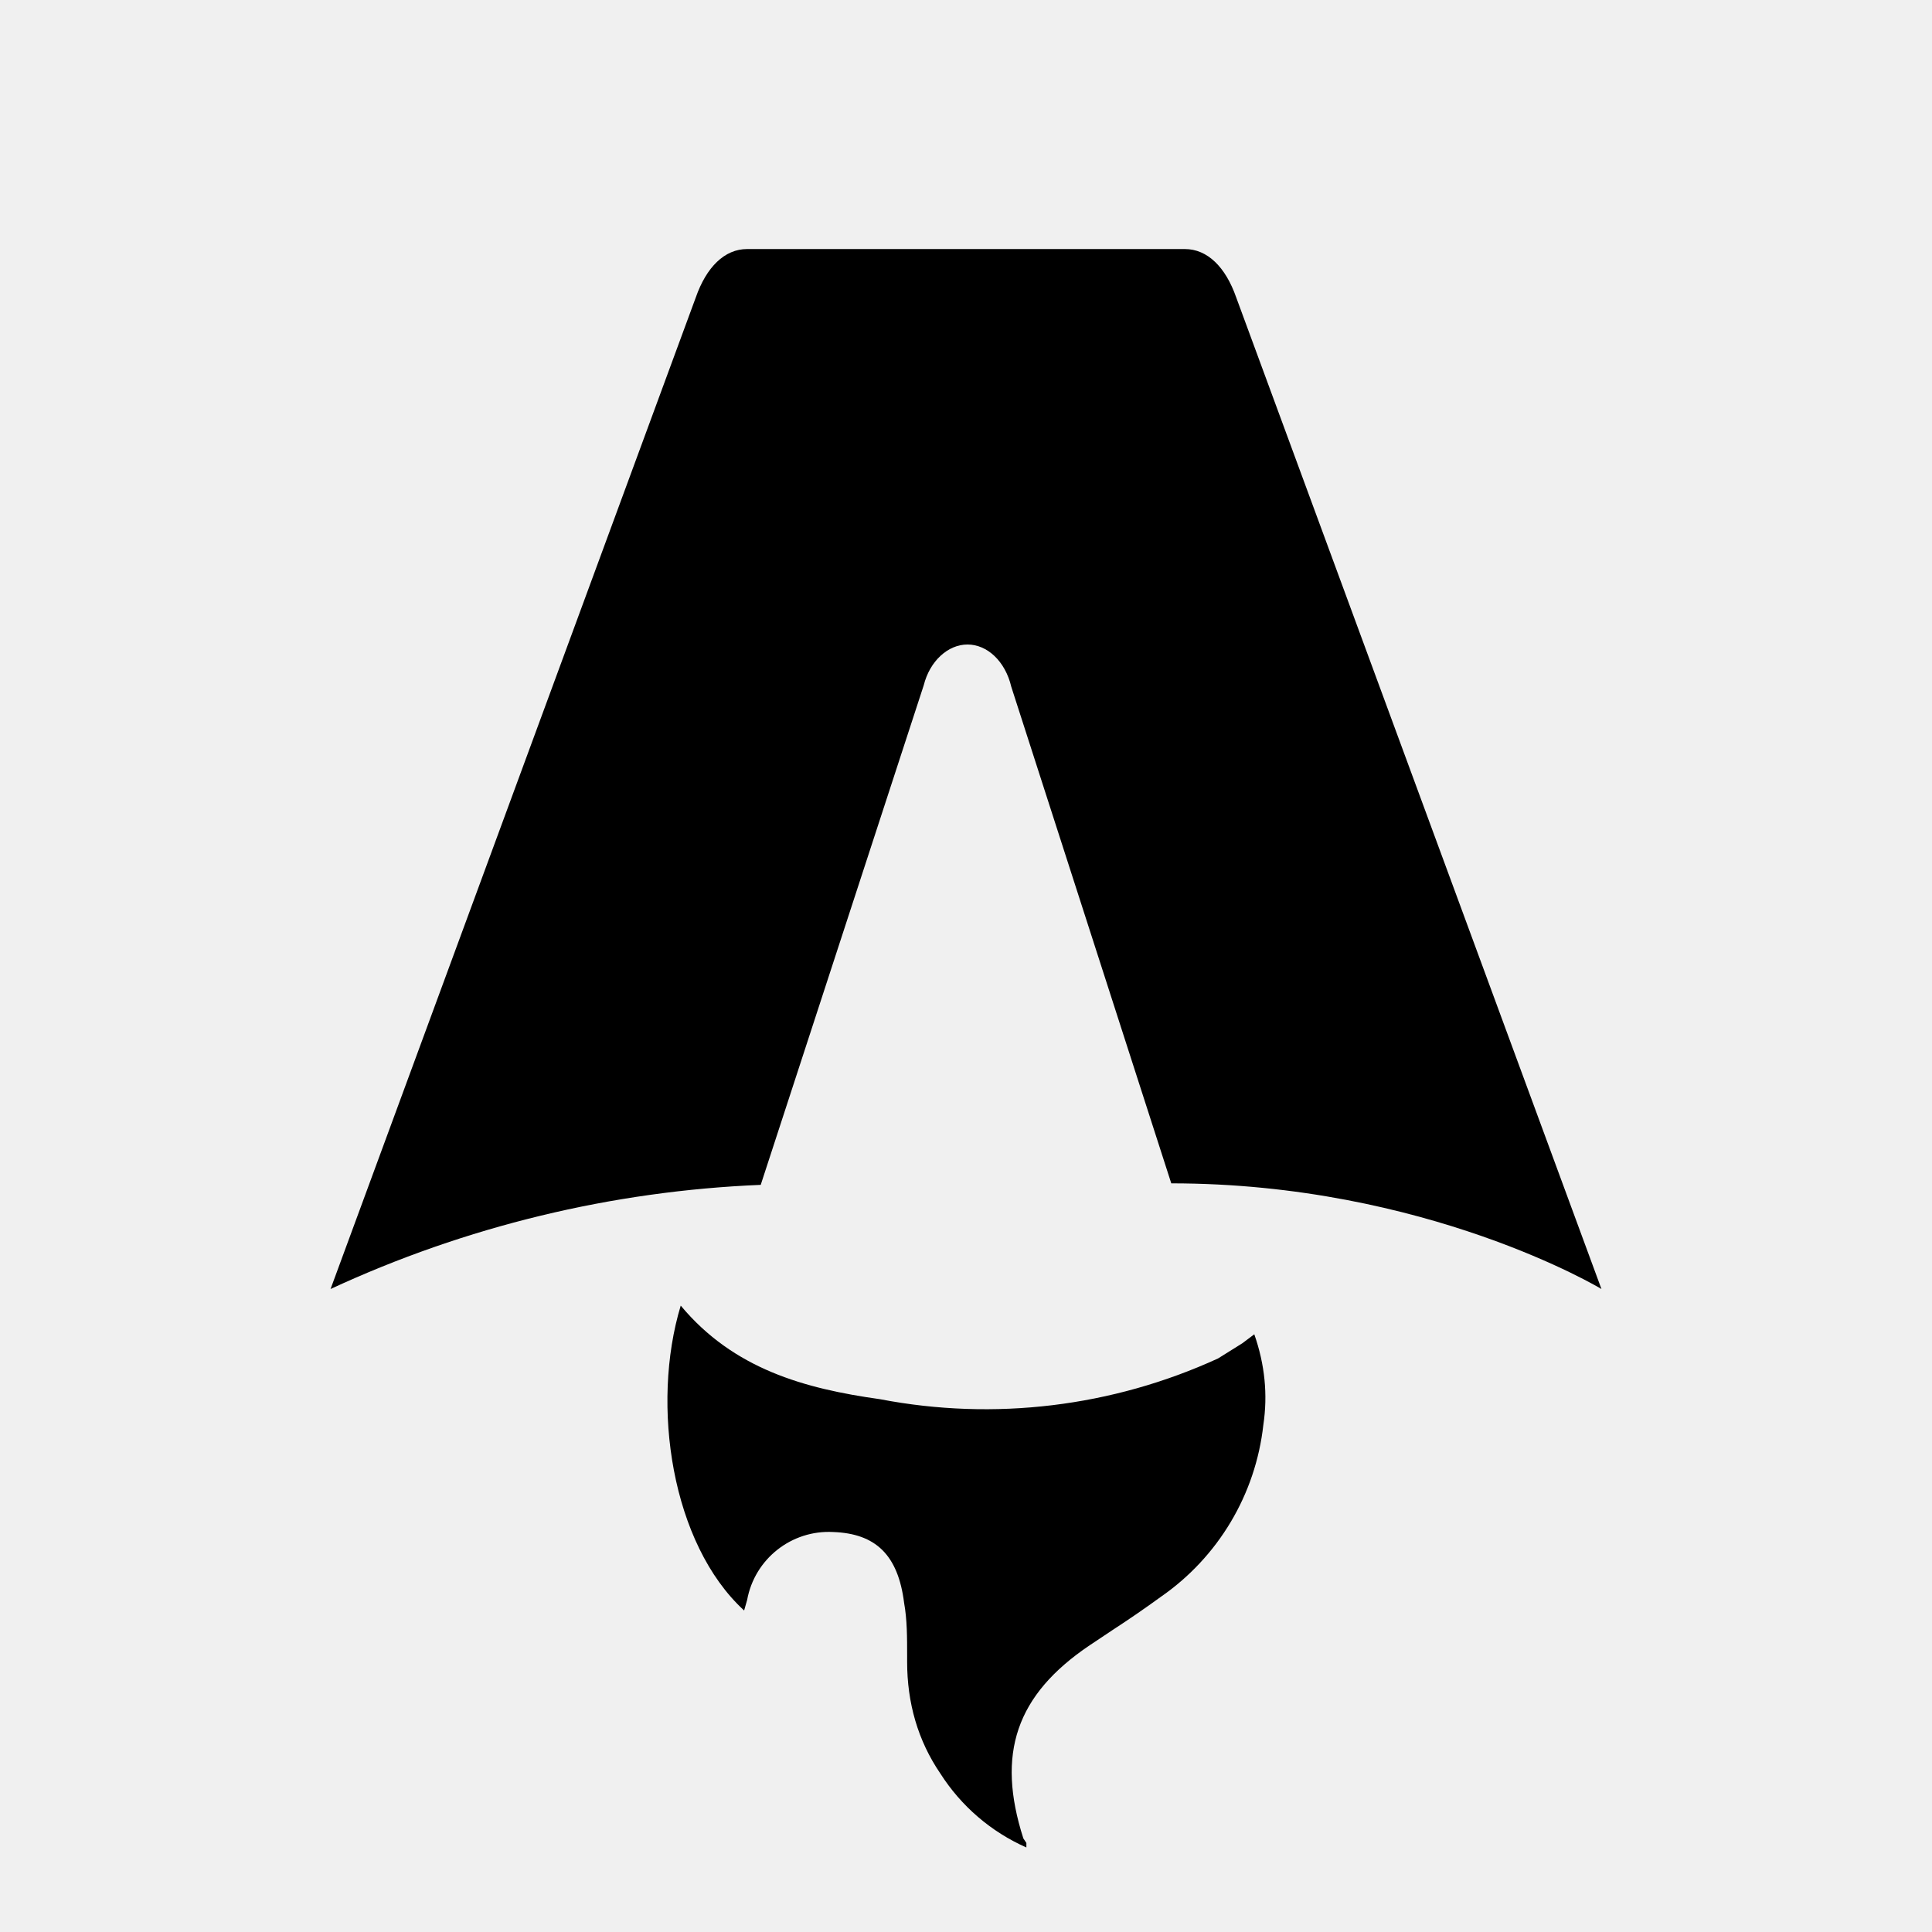
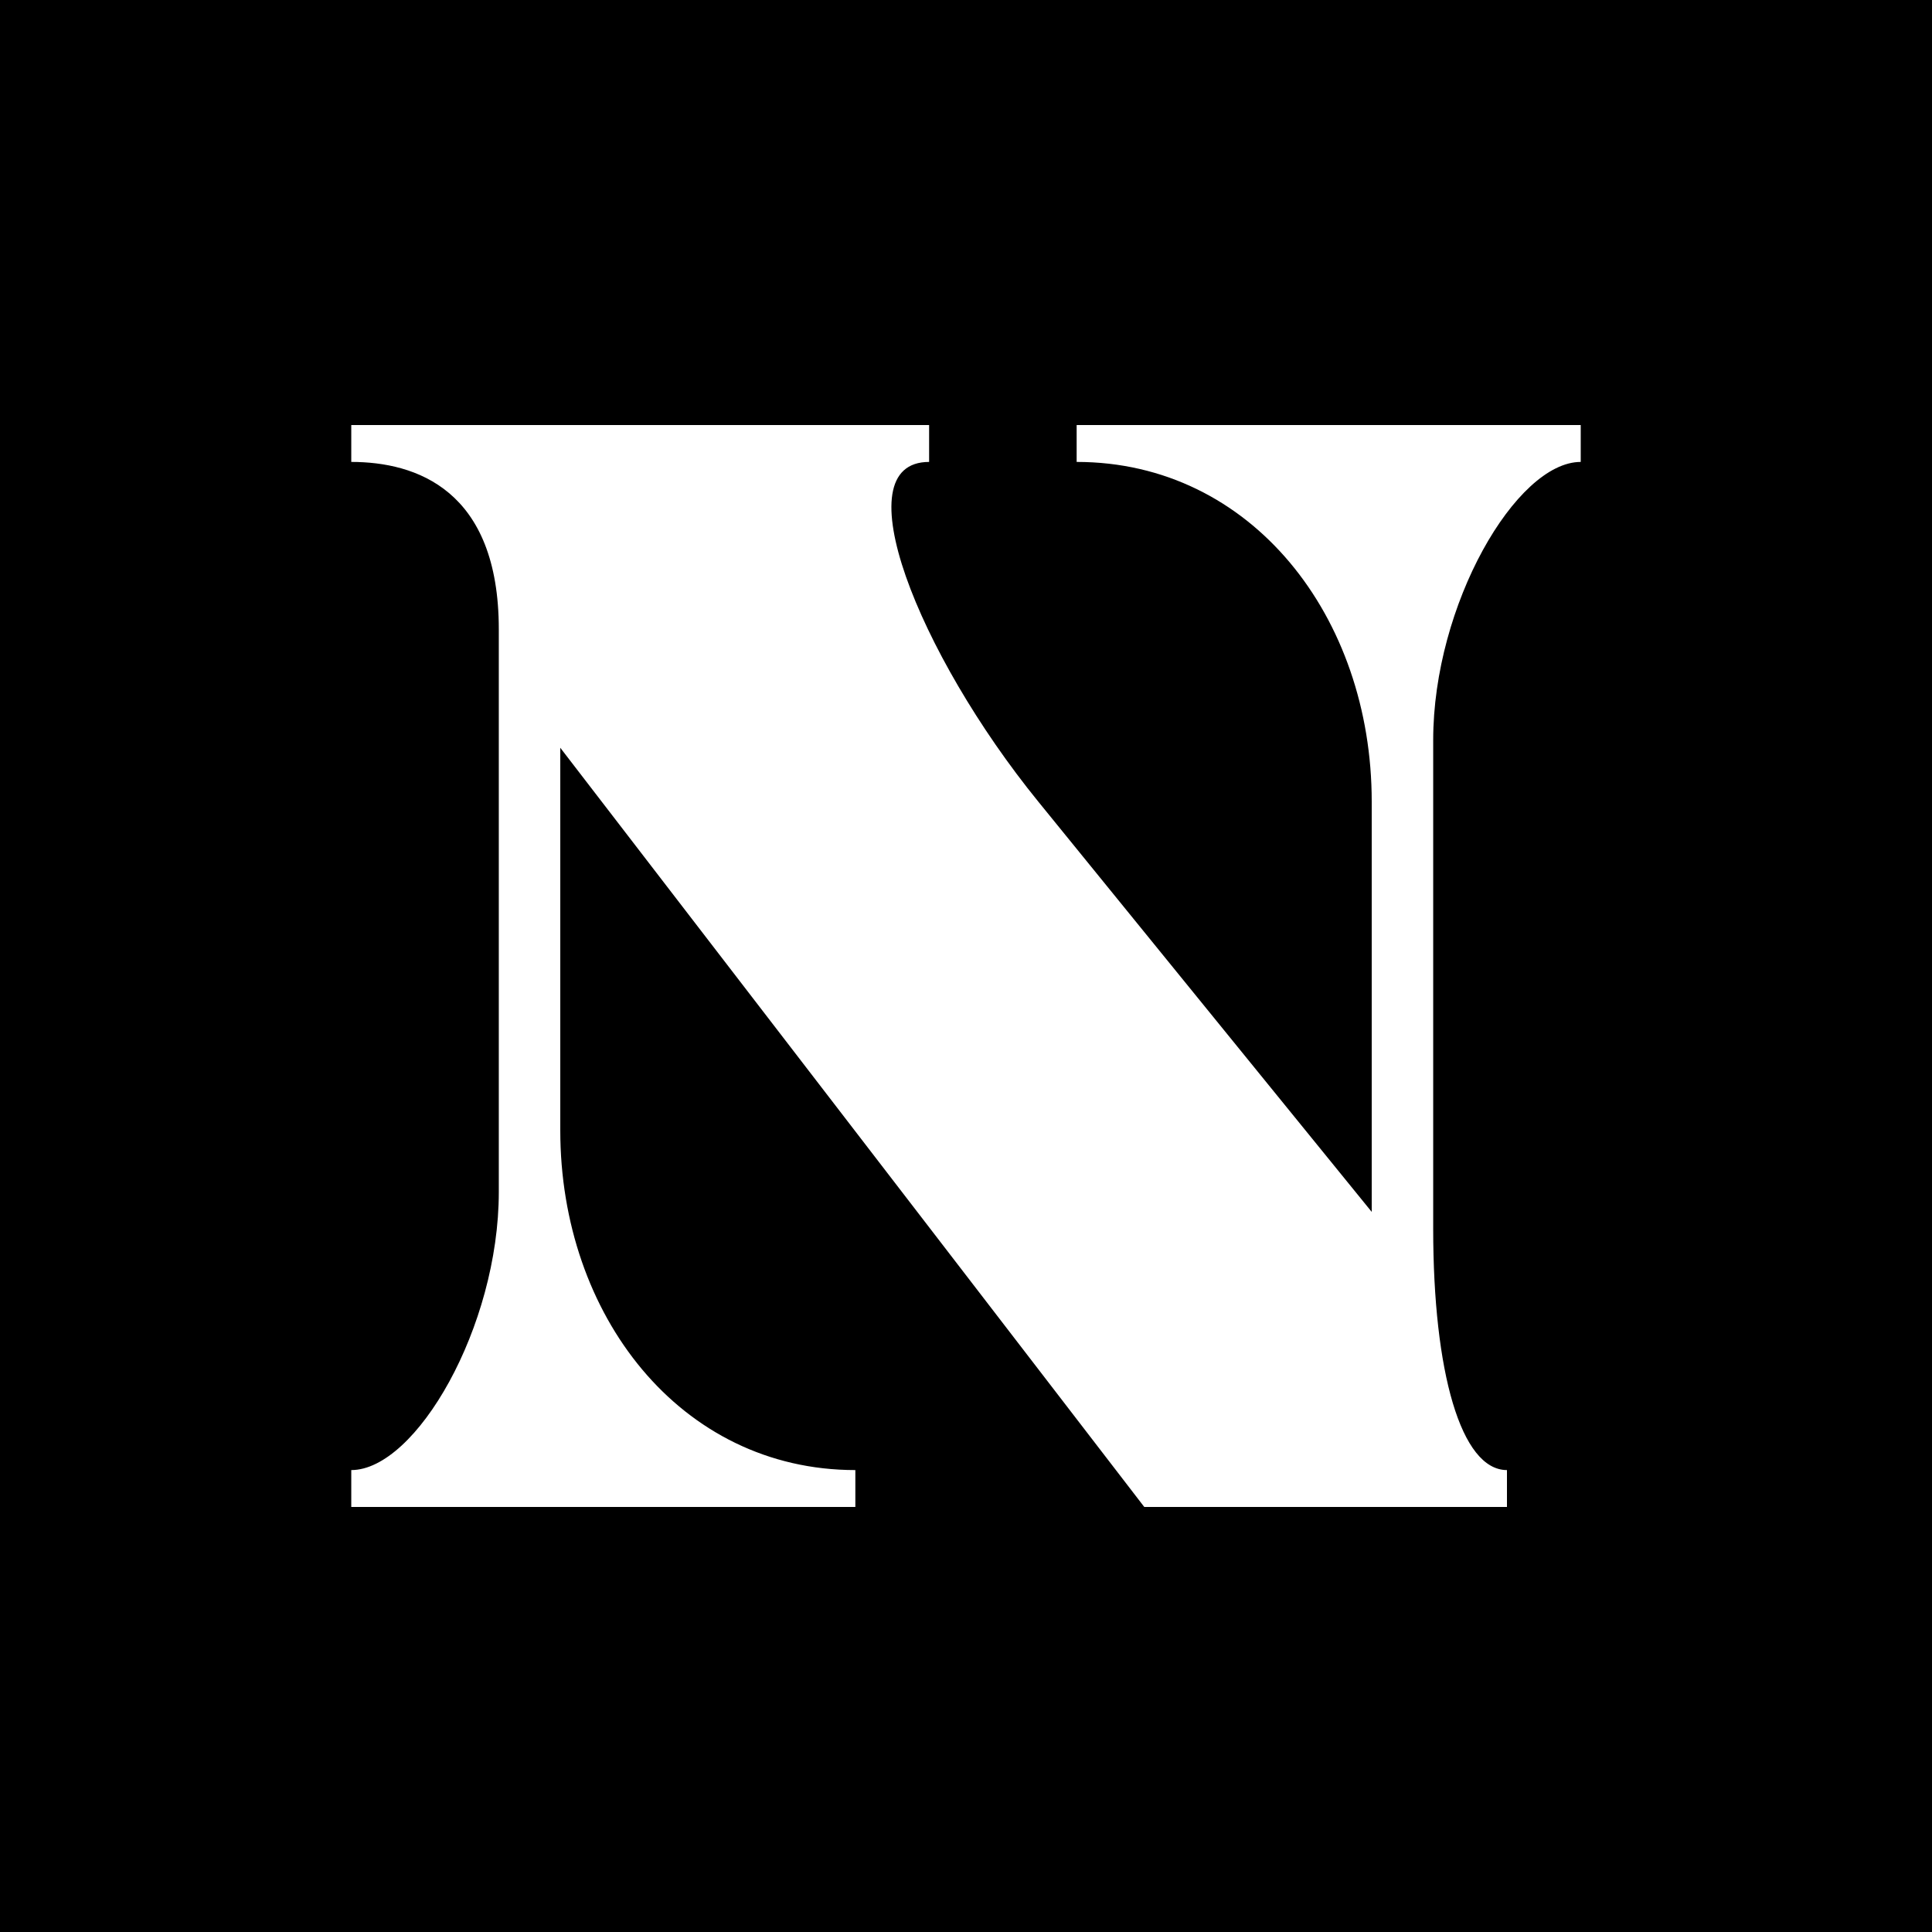
- <svg xmlns="http://www.w3.org/2000/svg" fill="none" viewBox="0 0 128 128">
-   <path d="M50.4 78.5a75.1 75.1 0 0 0-28.5 6.9l24.2-65.7c.7-2 1.9-3.2 3.4-3.2h29c1.5 0 2.7 1.2 3.4 3.2l24.2 65.7s-11.6-7-28.5-7L67 45.5c-.4-1.7-1.6-2.8-2.9-2.8-1.3 0-2.5 1.1-2.9 2.7L50.4 78.5Zm-1.1 28.2Zm-4.2-20.2c-2 6.6-.6 15.8 4.2 20.2a17.5 17.5 0 0 1 .2-.7 5.5 5.5 0 0 1 5.7-4.5c2.8.1 4.3 1.5 4.7 4.7.2 1.1.2 2.3.2 3.5v.4c0 2.7.7 5.2 2.2 7.4a13 13 0 0 0 5.7 4.9v-.3l-.2-.3c-1.8-5.6-.5-9.5 4.4-12.8l1.5-1a73 73 0 0 0 3.2-2.2 16 16 0 0 0 6.8-11.4c.3-2 .1-4-.6-6l-.8.6-1.6 1a37 37 0 0 1-22.4 2.7c-5-.7-9.7-2-13.2-6.2Z" />
-   <style>
-         path { fill: #000; }
-         @media (prefers-color-scheme: dark) {
-             path { fill: #FFF; }
-         }
-     </style>
+ <svg xmlns="http://www.w3.org/2000/svg" width="512" height="512" viewBox="0 0 512 512" fill="none">
+   <rect width="512" height="512" fill="black" />
+   <path d="M285.324 112.64H418.909V122.415C401.804 122.415 379.811 160.291 379.811 196.131V325.644C379.811 363.52 387.142 389.585 399.36 389.585V399.36H303.244L148.48 198.167V299.578C148.48 348.451 180.247 389.585 226.676 389.585V399.36H93.091V389.585C110.196 389.585 132.189 351.709 132.189 315.869V166.807C132.189 129.745 110.196 122.415 93.091 122.415V112.64H246.225V122.415C223.011 122.415 243.375 173.324 275.142 212.422L363.52 321.164V212.422C363.52 163.549 331.753 122.415 285.324 122.415V112.64Z" fill="white" />
</svg>
